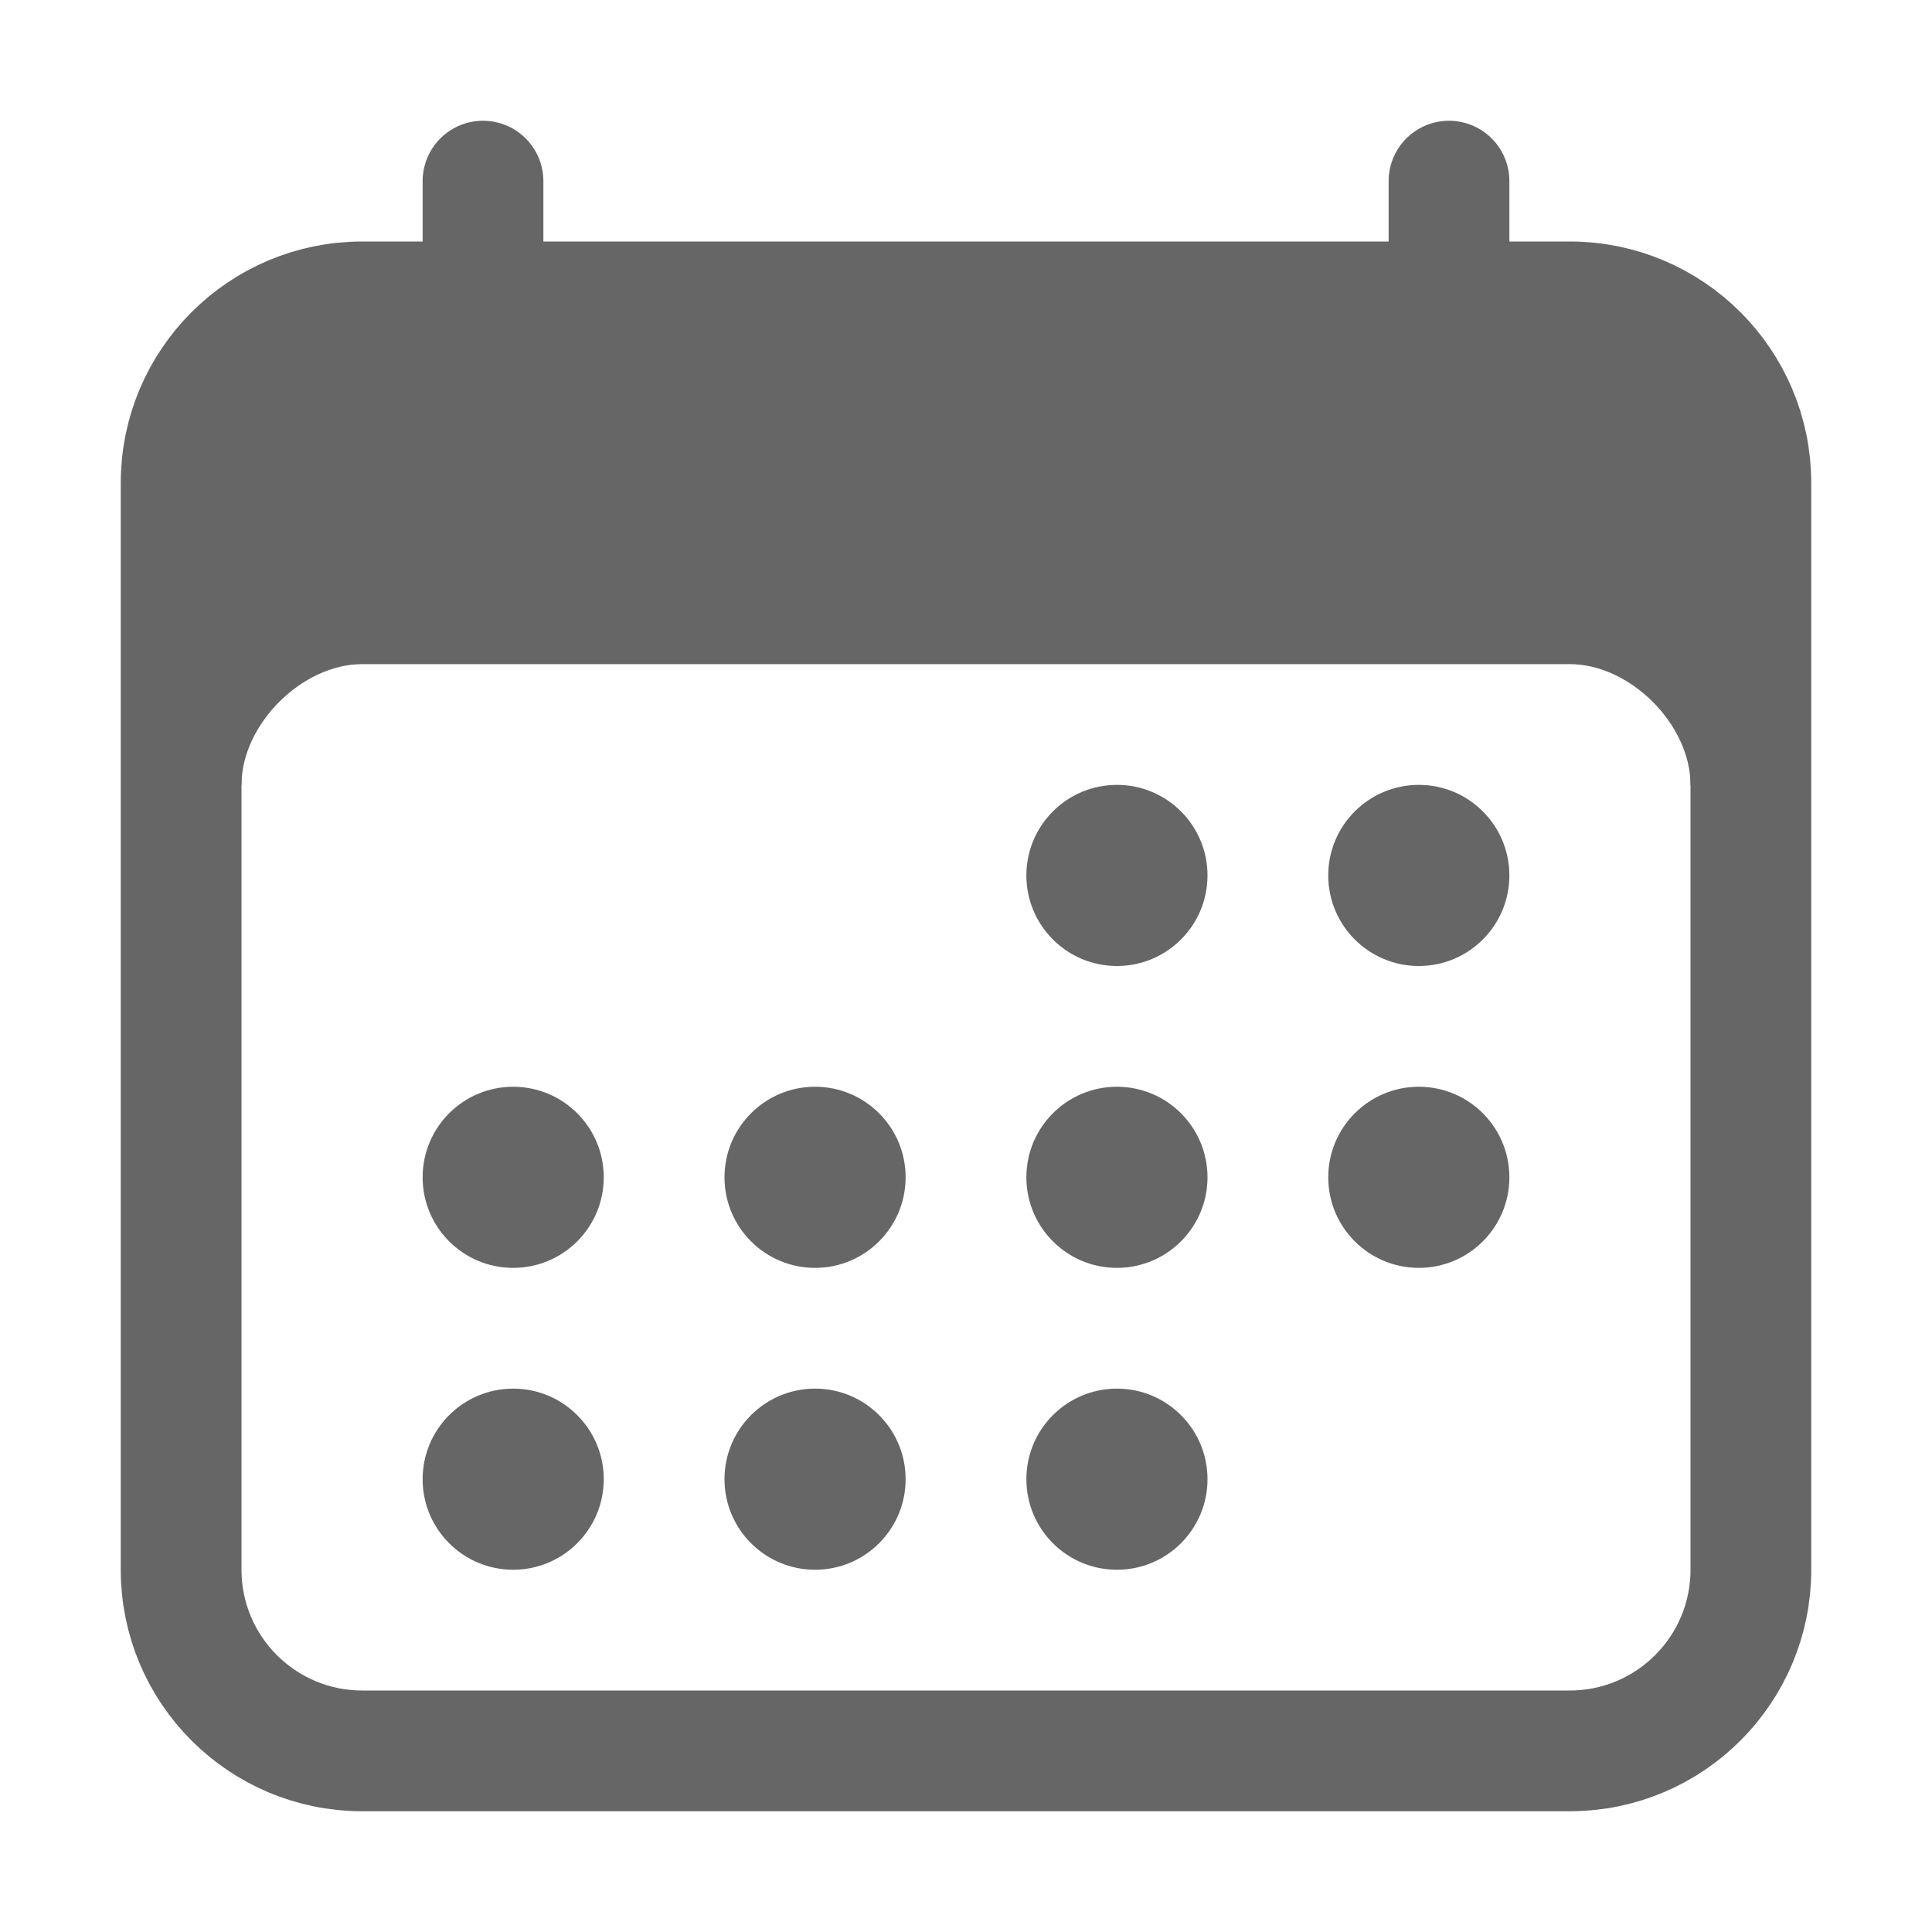
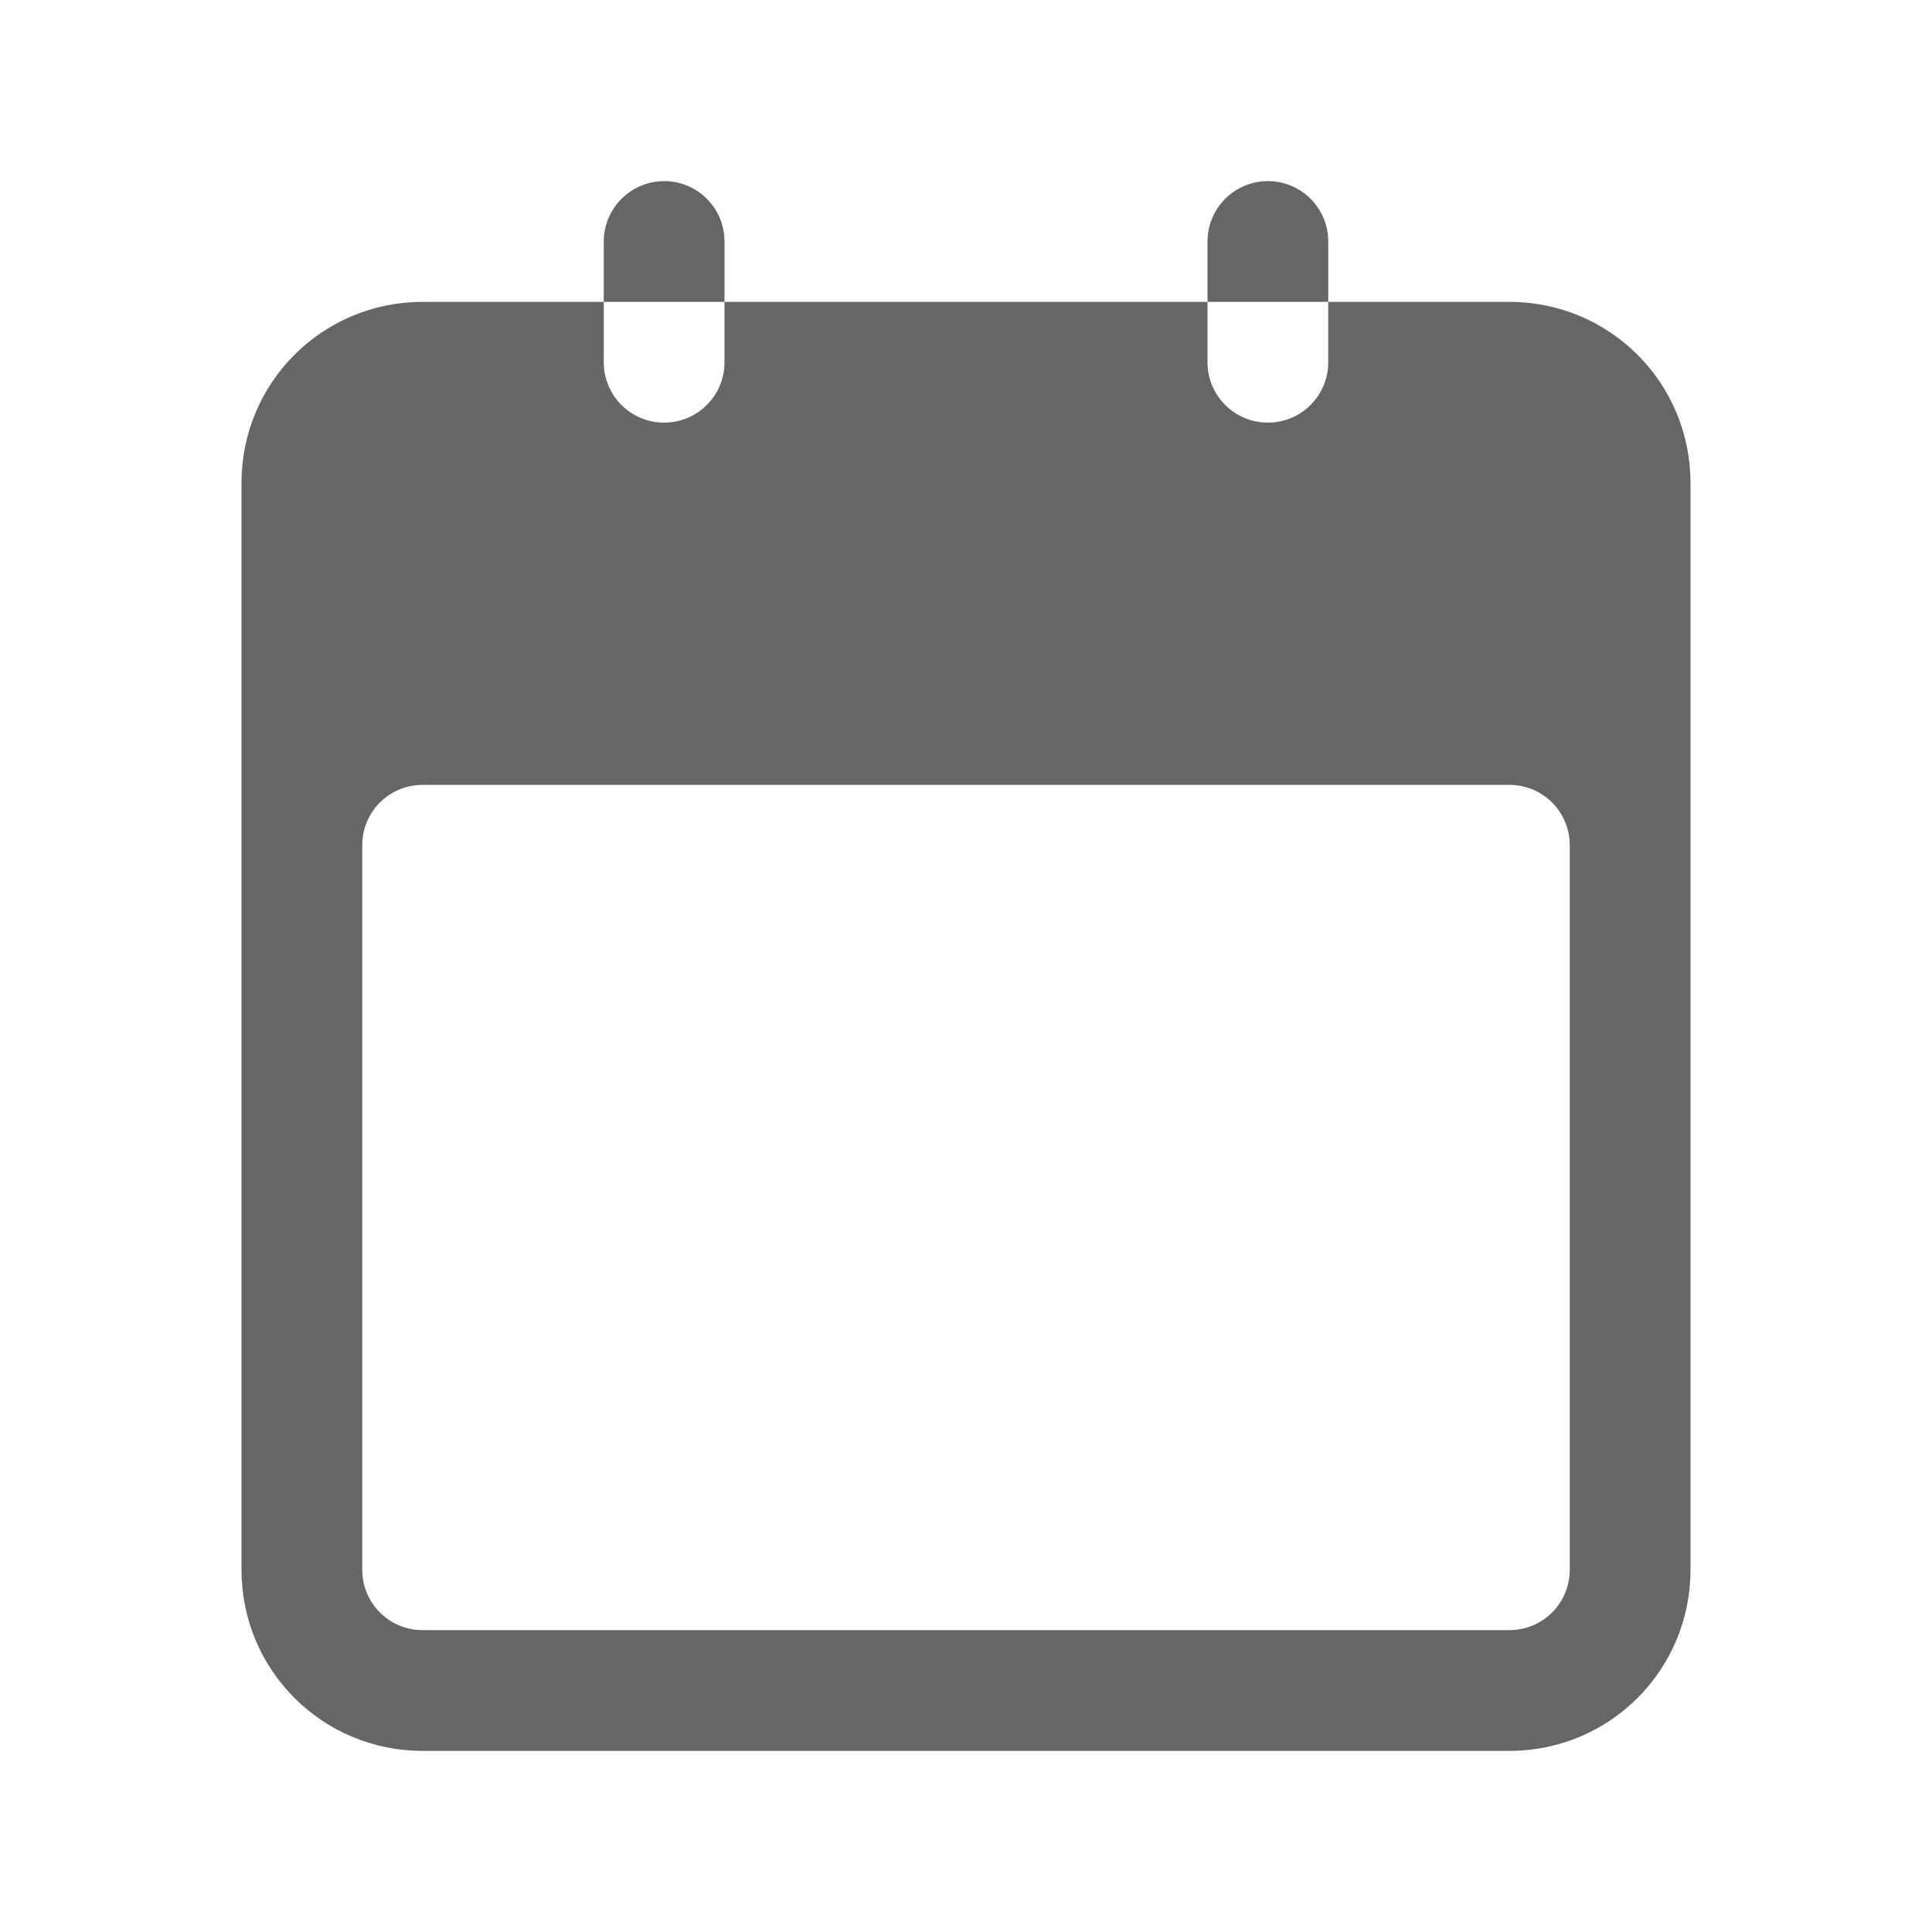
- <svg xmlns="http://www.w3.org/2000/svg" width="16" height="16" viewBox="0 0 16 16" version="1.1" id="svg30">
+ <svg xmlns="http://www.w3.org/2000/svg" id="svg30" version="1.1" viewBox="0 0 16 16" height="16" width="16">
  <defs id="defs34" />
-   <rect x="1.5" y="2.5" width="13" height="12" rx="1.5" ry="1.5" style="fill:none;stroke:#666666;stroke-width:1px;stroke-linejoin:round;stroke-opacity:1" id="rect4" />
-   <path d="M 12.432,2.5 H 3.568 C 2.428,2.5 1.5,3.442 1.5,4.6 V 6.5 H 2 C 2,6 2.5,5.5 3,5.5 h 10 c 0.5,0 1,0.5 1,1 h 0.5 V 4.6 c 0,-1.158 -0.928,-2.1 -2.068,-2.1 z" id="path6" style="fill:#666666;fill-opacity:1;stroke-width:0.031" />
-   <circle cx="9.25" cy="7.25" r="0.75" id="circle8" style="fill:#666666;fill-opacity:1;stroke-width:0.031" />
-   <circle cx="11.75" cy="7.25" r="0.75" id="circle10" style="fill:#666666;fill-opacity:1;stroke-width:0.031" />
-   <circle cx="9.25" cy="9.75" r="0.75" id="circle12" style="fill:#666666;fill-opacity:1;stroke-width:0.031" />
-   <circle cx="11.75" cy="9.75" r="0.75" id="circle14" style="fill:#666666;fill-opacity:1;stroke-width:0.031" />
-   <circle cx="4.25" cy="9.75" r="0.75" id="circle16" style="fill:#666666;fill-opacity:1;stroke-width:0.031" />
-   <circle cx="6.75" cy="9.75" r="0.75" id="circle18" style="fill:#666666;fill-opacity:1;stroke-width:0.031" />
-   <circle cx="4.25" cy="12.25" r="0.75" id="circle20" style="fill:#666666;fill-opacity:1;stroke-width:0.031" />
-   <circle cx="6.75" cy="12.25" r="0.75" id="circle22" style="fill:#666666;fill-opacity:1;stroke-width:0.031" />
-   <circle cx="9.25" cy="12.25" r="0.75" id="circle24" style="fill:#666666;fill-opacity:1;stroke-width:0.031" />
-   <line x1="4" y1="1.5" x2="4" y2="2.5" style="fill:none;stroke:#666666;stroke-width:1px;stroke-linecap:round;stroke-linejoin:round;stroke-opacity:1" id="line26" />
-   <line x1="12" y1="1.5" x2="12" y2="2.5" style="fill:none;fill-opacity:1;stroke:#666666;stroke-width:1px;stroke-linecap:round;stroke-linejoin:round;stroke-opacity:1" id="line28" />
+   <path id="path843" style="isolation:auto;mix-blend-mode:normal;fill:#666666;fill-opacity:1;marker:none" overflow="visible" fill="#666666" d="m 5.5,1.5 c -0.277,0 -0.5,0.227 -0.5,0.5 v 0.5 h 1 v -0.5 c 0,-0.277 -0.223,-0.5 -0.5,-0.5 z m 0.5,1 v 0.5 a 0.5,0.5 0 1 1 -1,0 v -0.5 H 3.5 c -0.831,0 -1.5,0.669 -1.5,1.5 V 13 c 0,0.831 0.669,1.5 1.5,1.5 H 12.5 C 13.331,14.5 14,13.831 14,13 V 4 c 0,-0.831 -0.669,-1.5 -1.5,-1.5 H 11 v 0.5 a 0.5,0.5 0 1 1 -1,0 v -0.5 z m 4,0 H 11 v -0.5 a 0.5,0.5 0 1 0 -1,0 z M 3.5,6.5 H 12.5 c 0.277,0 0.5,0.223 0.5,0.5 V 13 c 0,0.277 -0.223,0.5 -0.5,0.5 H 3.5 a 0.499,0.499 0 0 1 -0.5,-0.5 V 7 c 0,-0.277 0.223,-0.5 0.5,-0.5 z" color="#bebebe" />
</svg>
